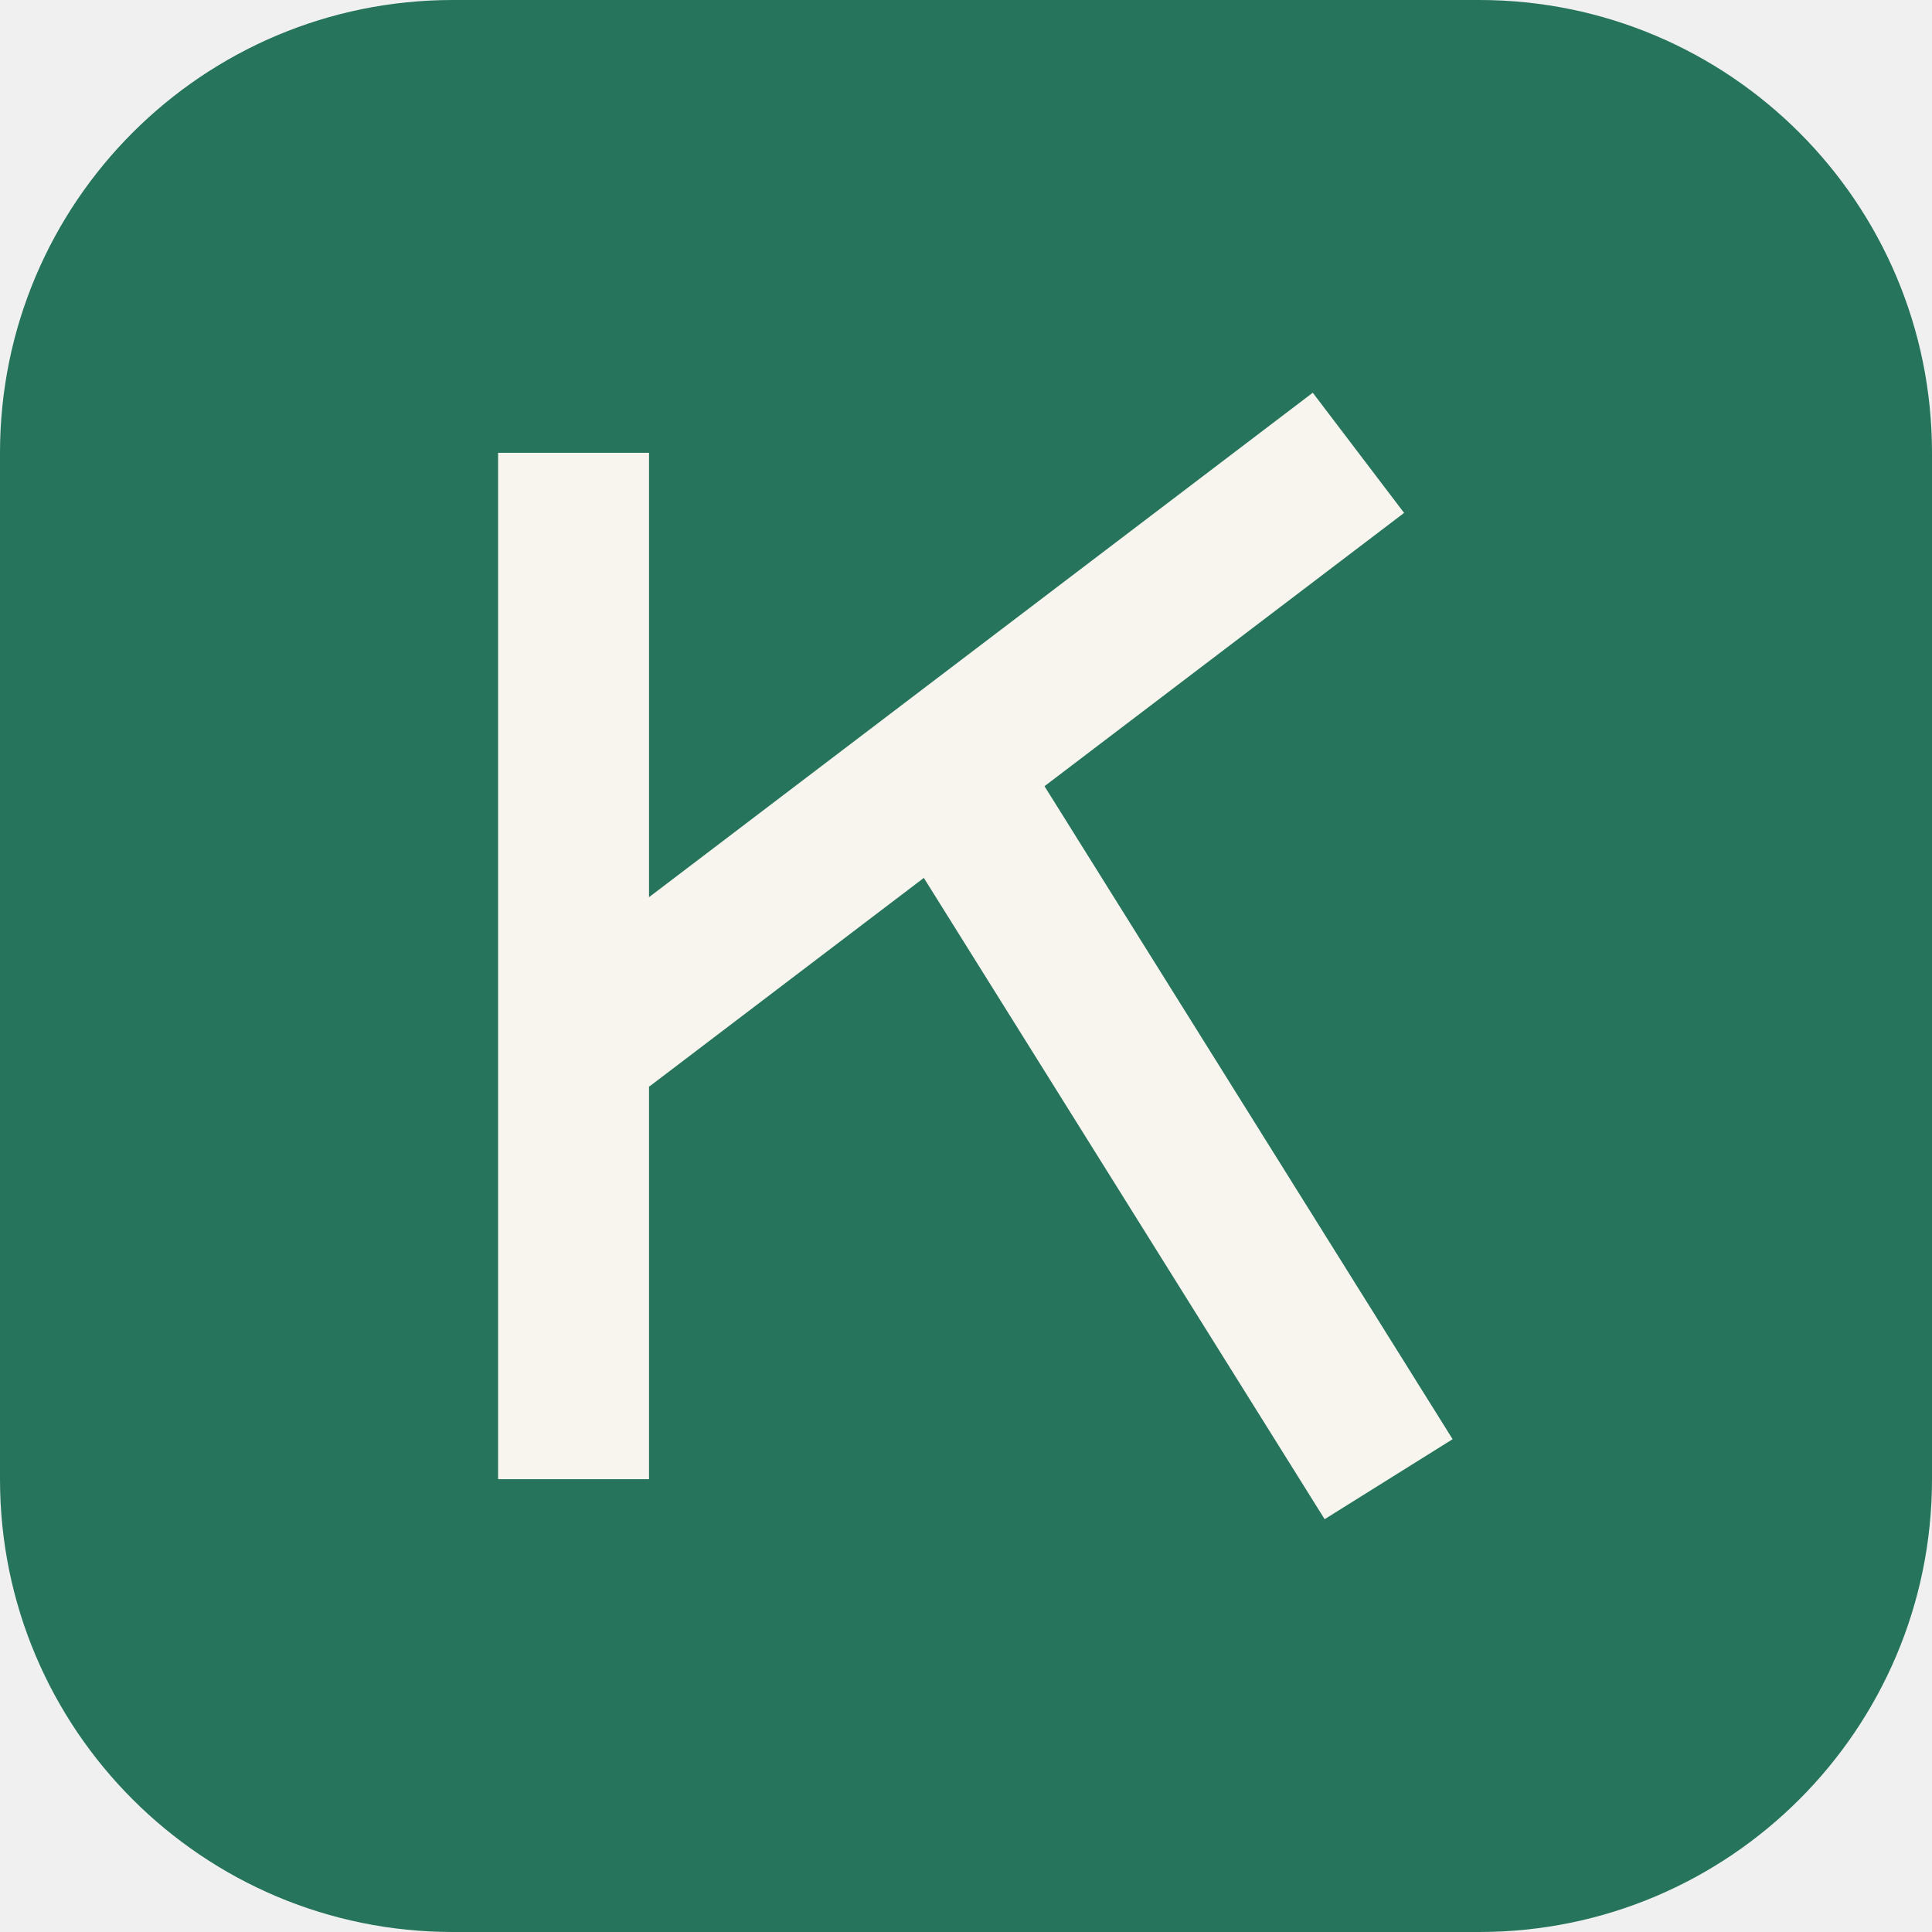
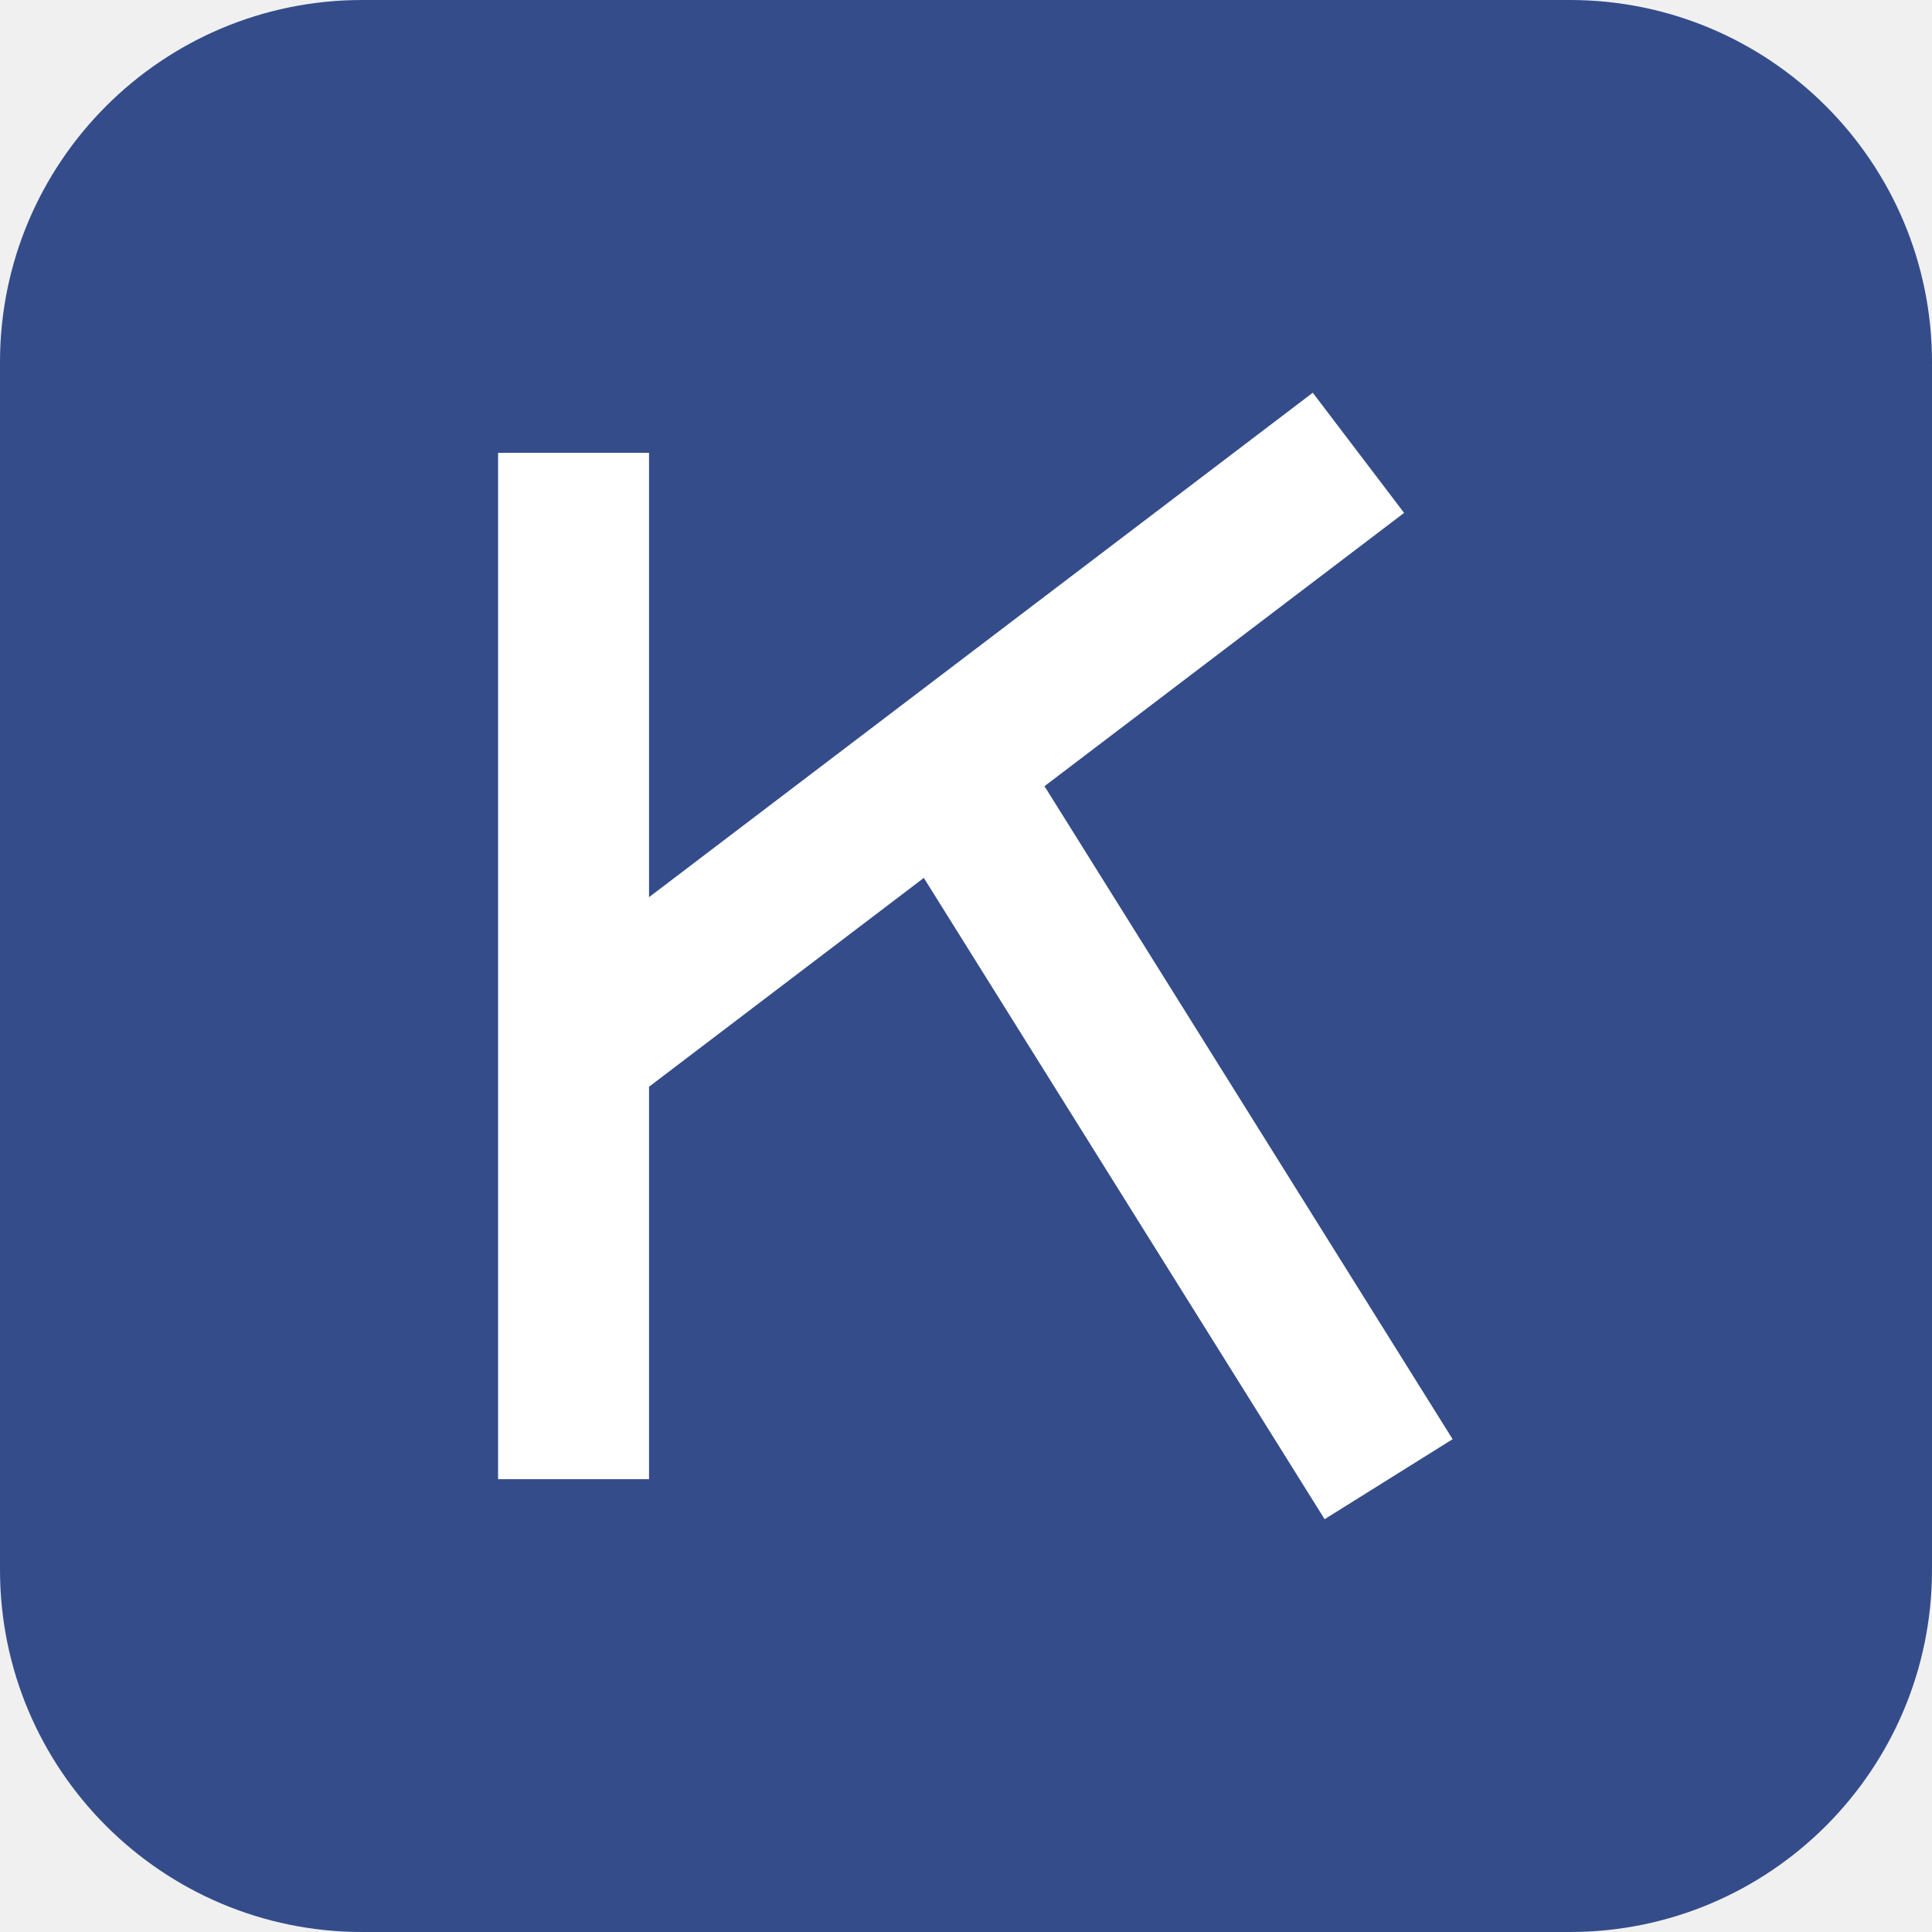
<svg xmlns="http://www.w3.org/2000/svg" viewBox="0 0 64 64">
-   <rect width="64" height="64" rx="15" fill="#26745c" />
-   <path d="M19 15v34m26-34L20 34m11-9 15 24" stroke="#f7f5ee" stroke-width="5" fill="none" />
+   <rect width="64" height="64" rx="12" fill="#344C8A" />
+   <path d="M19 15v34m26-34L20 34m11-9 15 24" stroke="#FFFFFF" stroke-width="5" fill="none" />
</svg>
